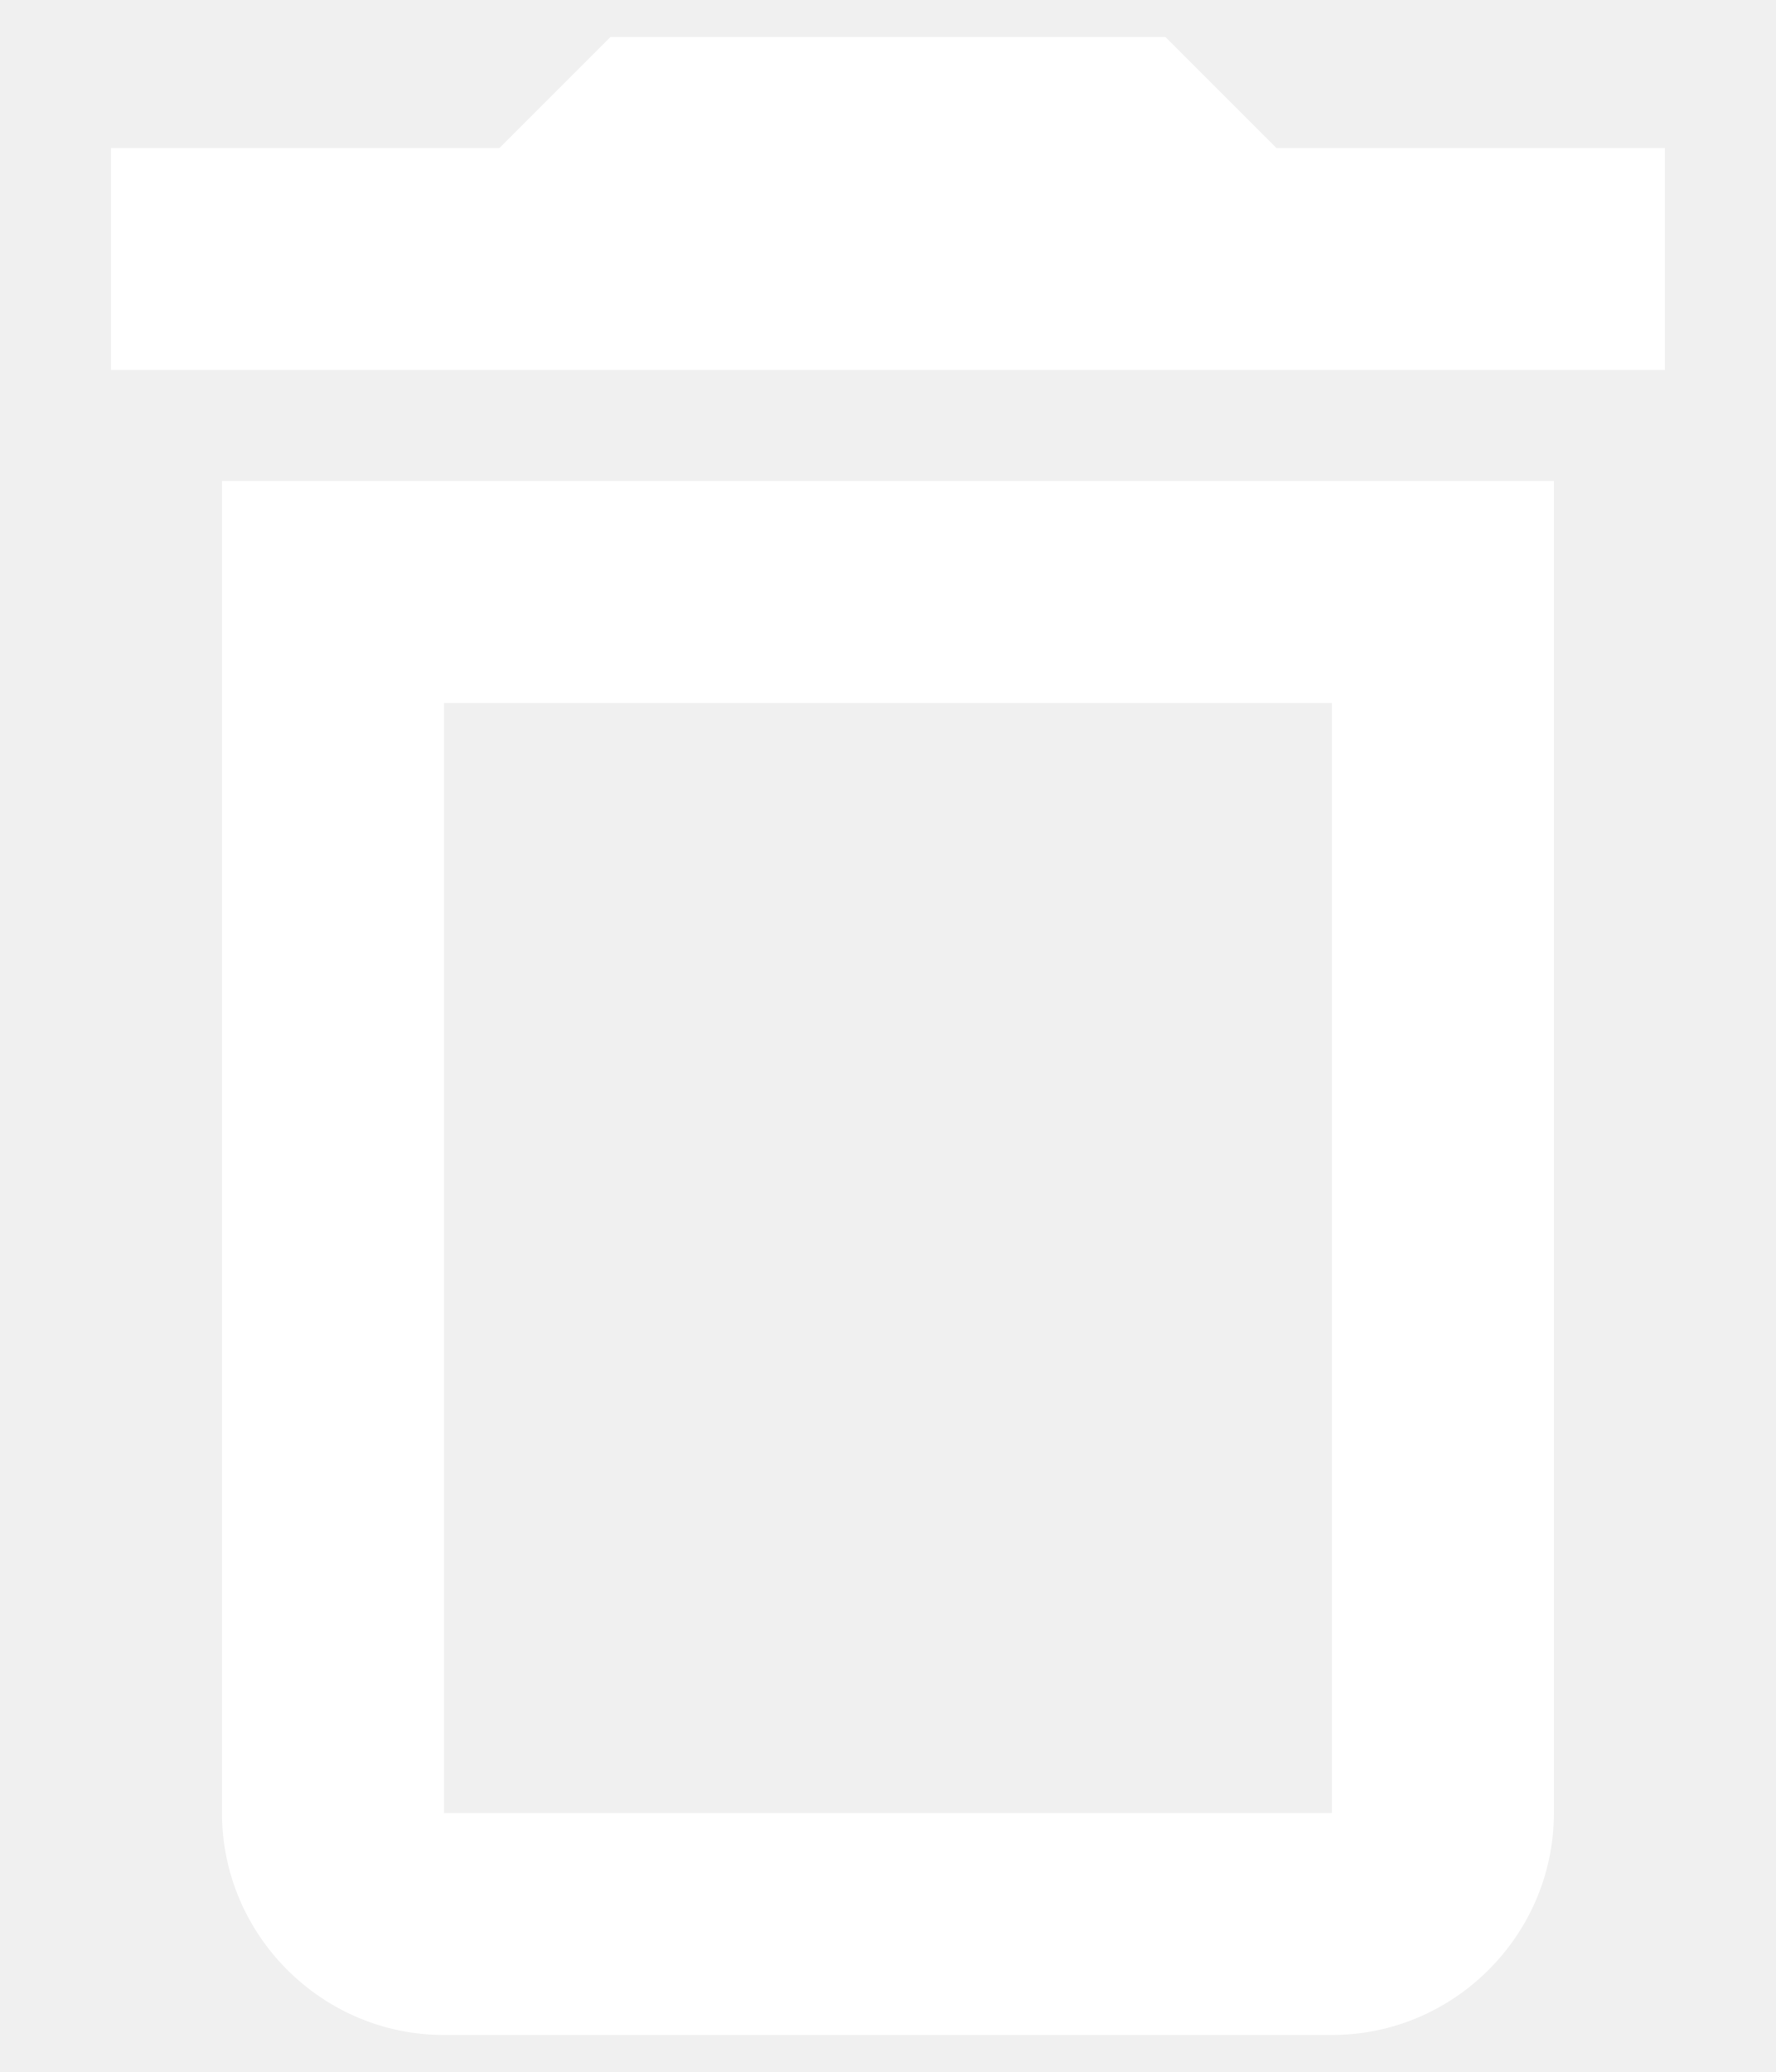
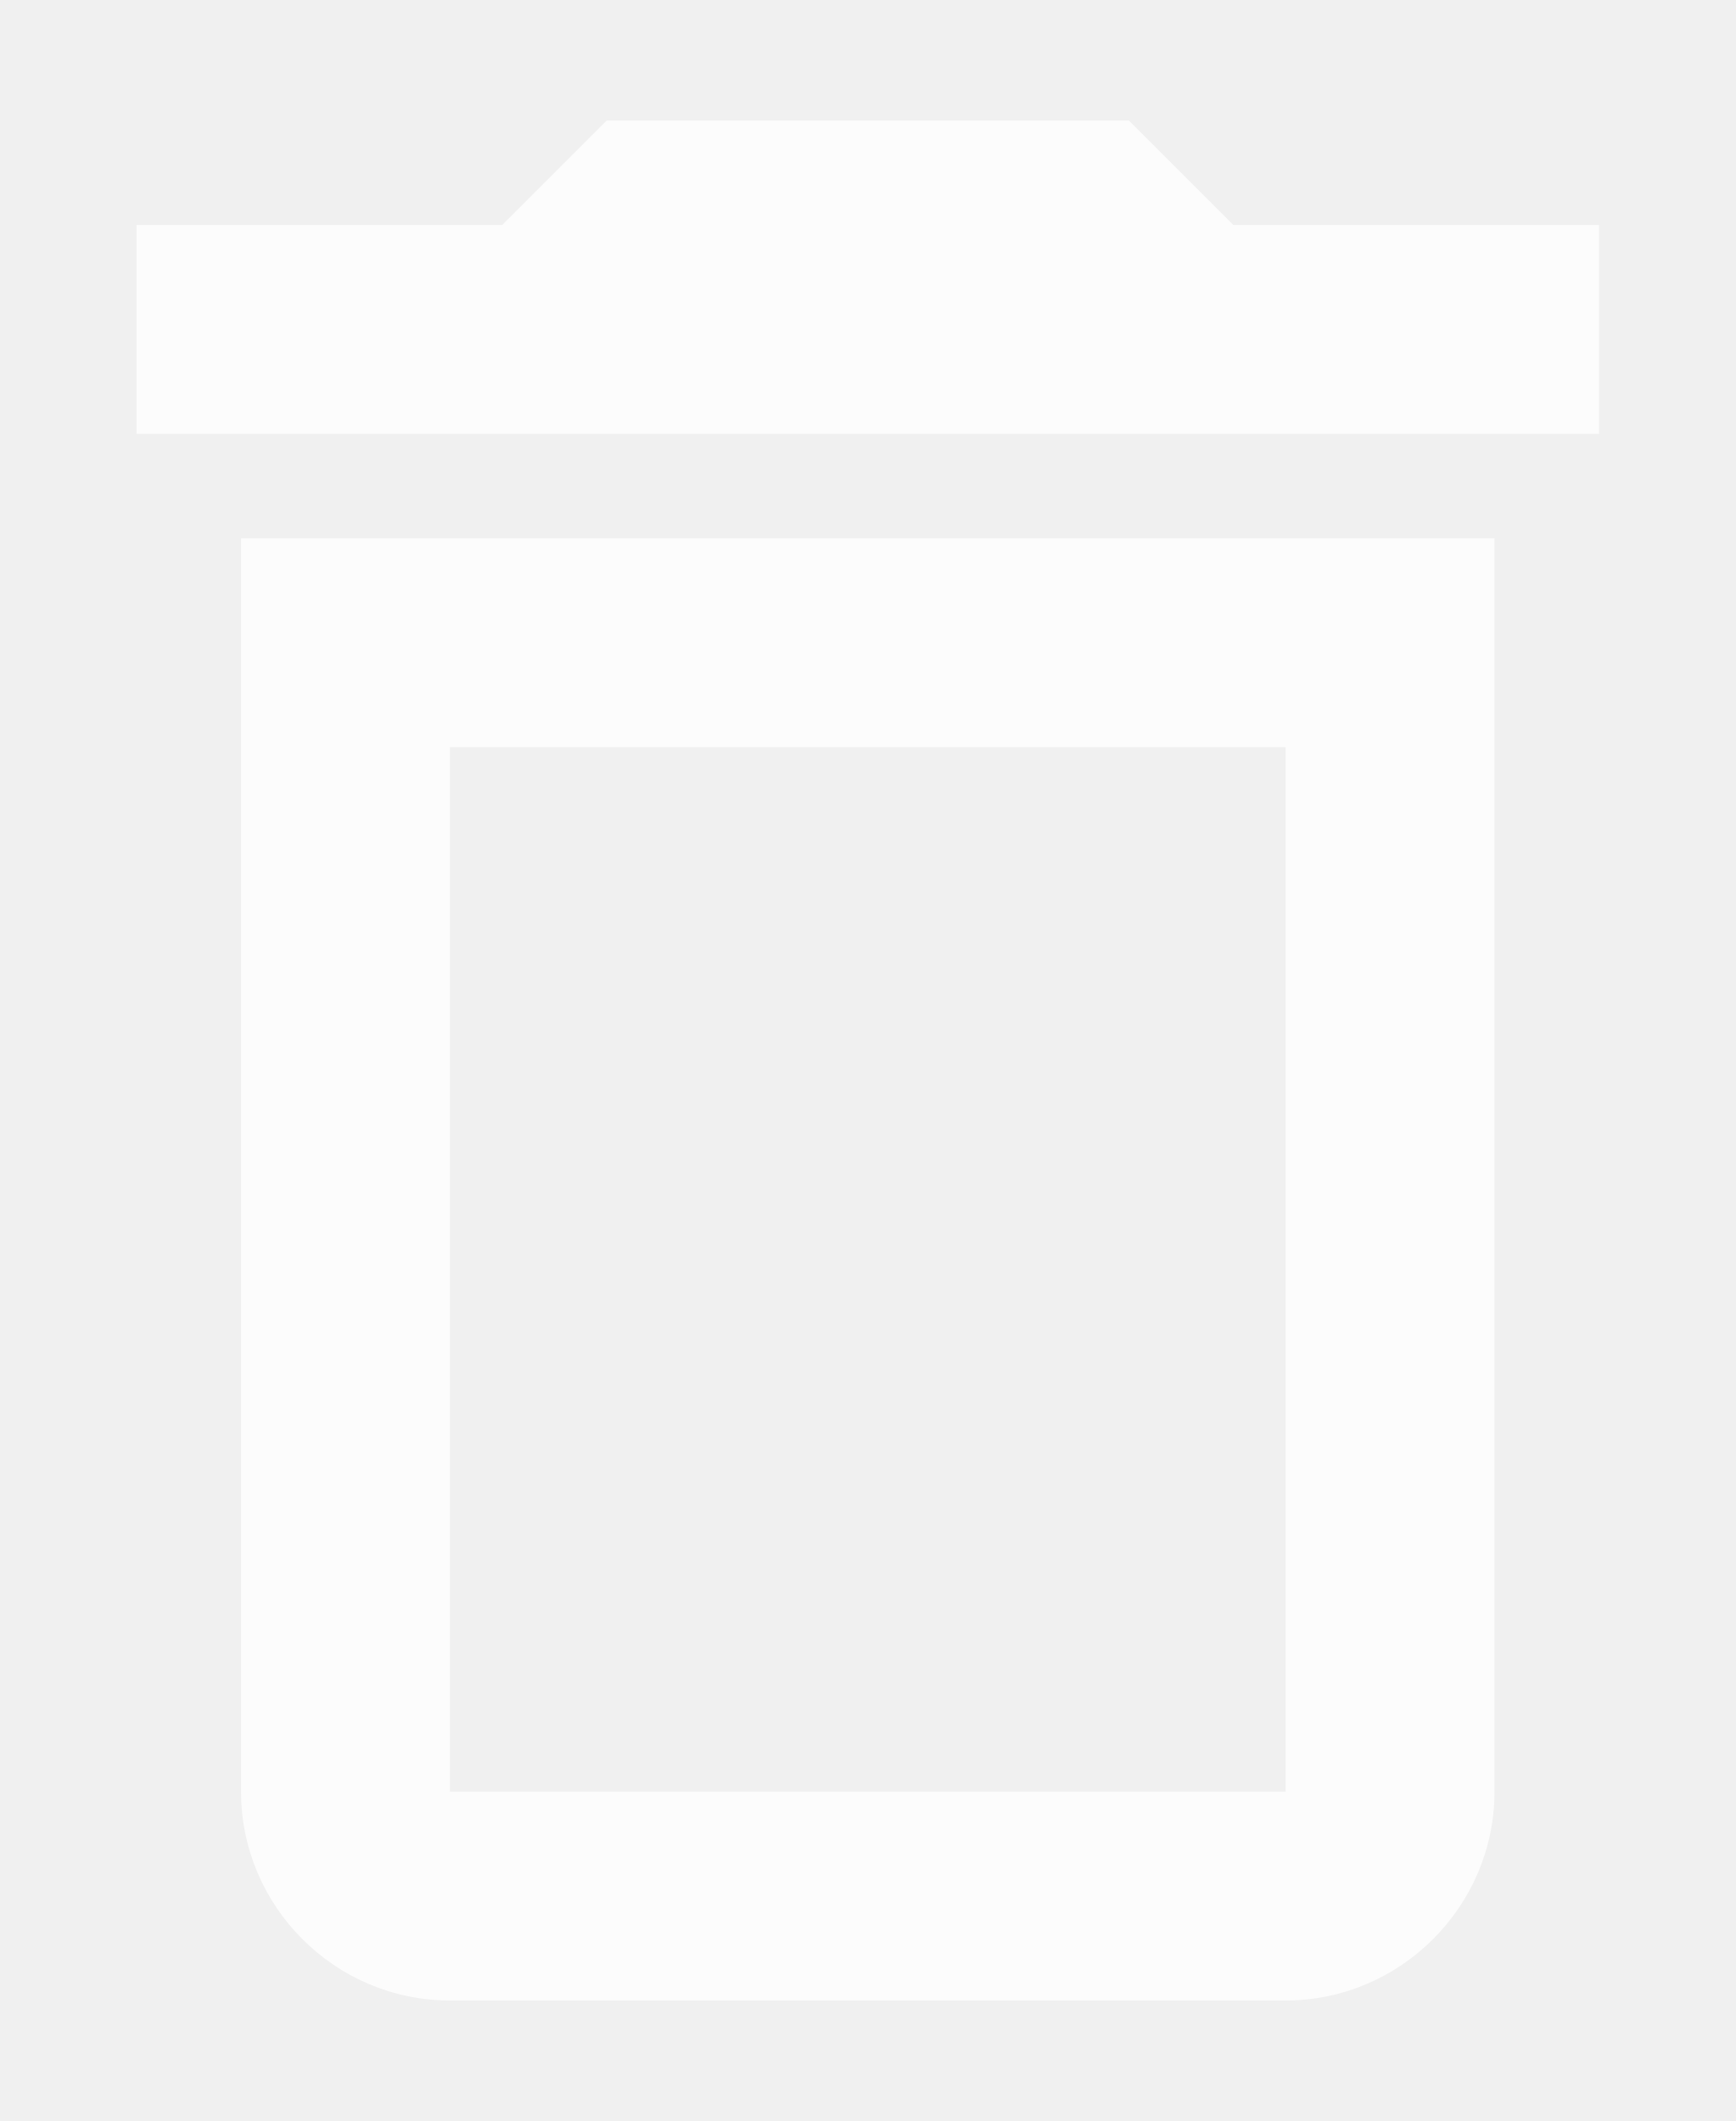
- <svg xmlns="http://www.w3.org/2000/svg" width="12px" height="14px" viewBox="0 0 12 14" version="1.1">
-   <g id="Page-1" stroke="none" stroke-width="1" fill="none" fill-rule="evenodd">
-     <g id="delete-copy" transform="translate(-3, -2)">
-       <g id="Group">
-         <polygon id="Path" points="0 0 18 0 18 18 0 18" />
-         <path d="M12,6.75 L12,14.25 L6,14.25 L6,6.75 L12,6.75 Z M10.875,2.25 L7.125,2.25 L6.375,3 L3.75,3 L3.75,4.5 L14.25,4.5 L14.25,3 L11.625,3 L10.875,2.25 Z M13.5,5.25 L4.5,5.25 L4.5,14.25 C4.5,15.075 5.175,15.75 6,15.75 L12,15.75 C12.825,15.75 13.5,15.075 13.5,14.25 L13.5,5.25 Z" id="Shape" fill="#FFFFFF" fill-rule="nonzero" />
+ <svg xmlns="http://www.w3.org/2000/svg" width="9px" height="11px" viewBox="0 0 9 11" version="1.1">
+   <g id="Page-3" stroke="none" stroke-width="1" fill="none" fill-rule="evenodd" opacity="0.8">
+     <g id="Artboard" transform="translate(-67, -45)">
+       <g id="ic-delete" transform="translate(65, 44)">
+         <g id="delete-24px">
+           <polygon id="Path" points="0 0 13 0 13 13 0 13" />
+           <path d="M8.667,4.875 L8.667,10.292 L4.333,10.292 L4.333,4.875 L8.667,4.875 M7.854,1.625 L5.146,1.625 L4.604,2.167 L2.708,2.167 L2.708,3.25 L10.292,3.25 L10.292,2.167 L8.396,2.167 L7.854,1.625 Z M9.75,3.792 L3.25,3.792 L3.25,10.292 C3.25,10.887 3.737,11.375 4.333,11.375 L8.667,11.375 C9.262,11.375 9.75,10.887 9.75,10.292 L9.75,3.792 Z" id="Shape" fill="#FFFFFF" fill-rule="nonzero" />
+         </g>
      </g>
    </g>
  </g>
</svg>
